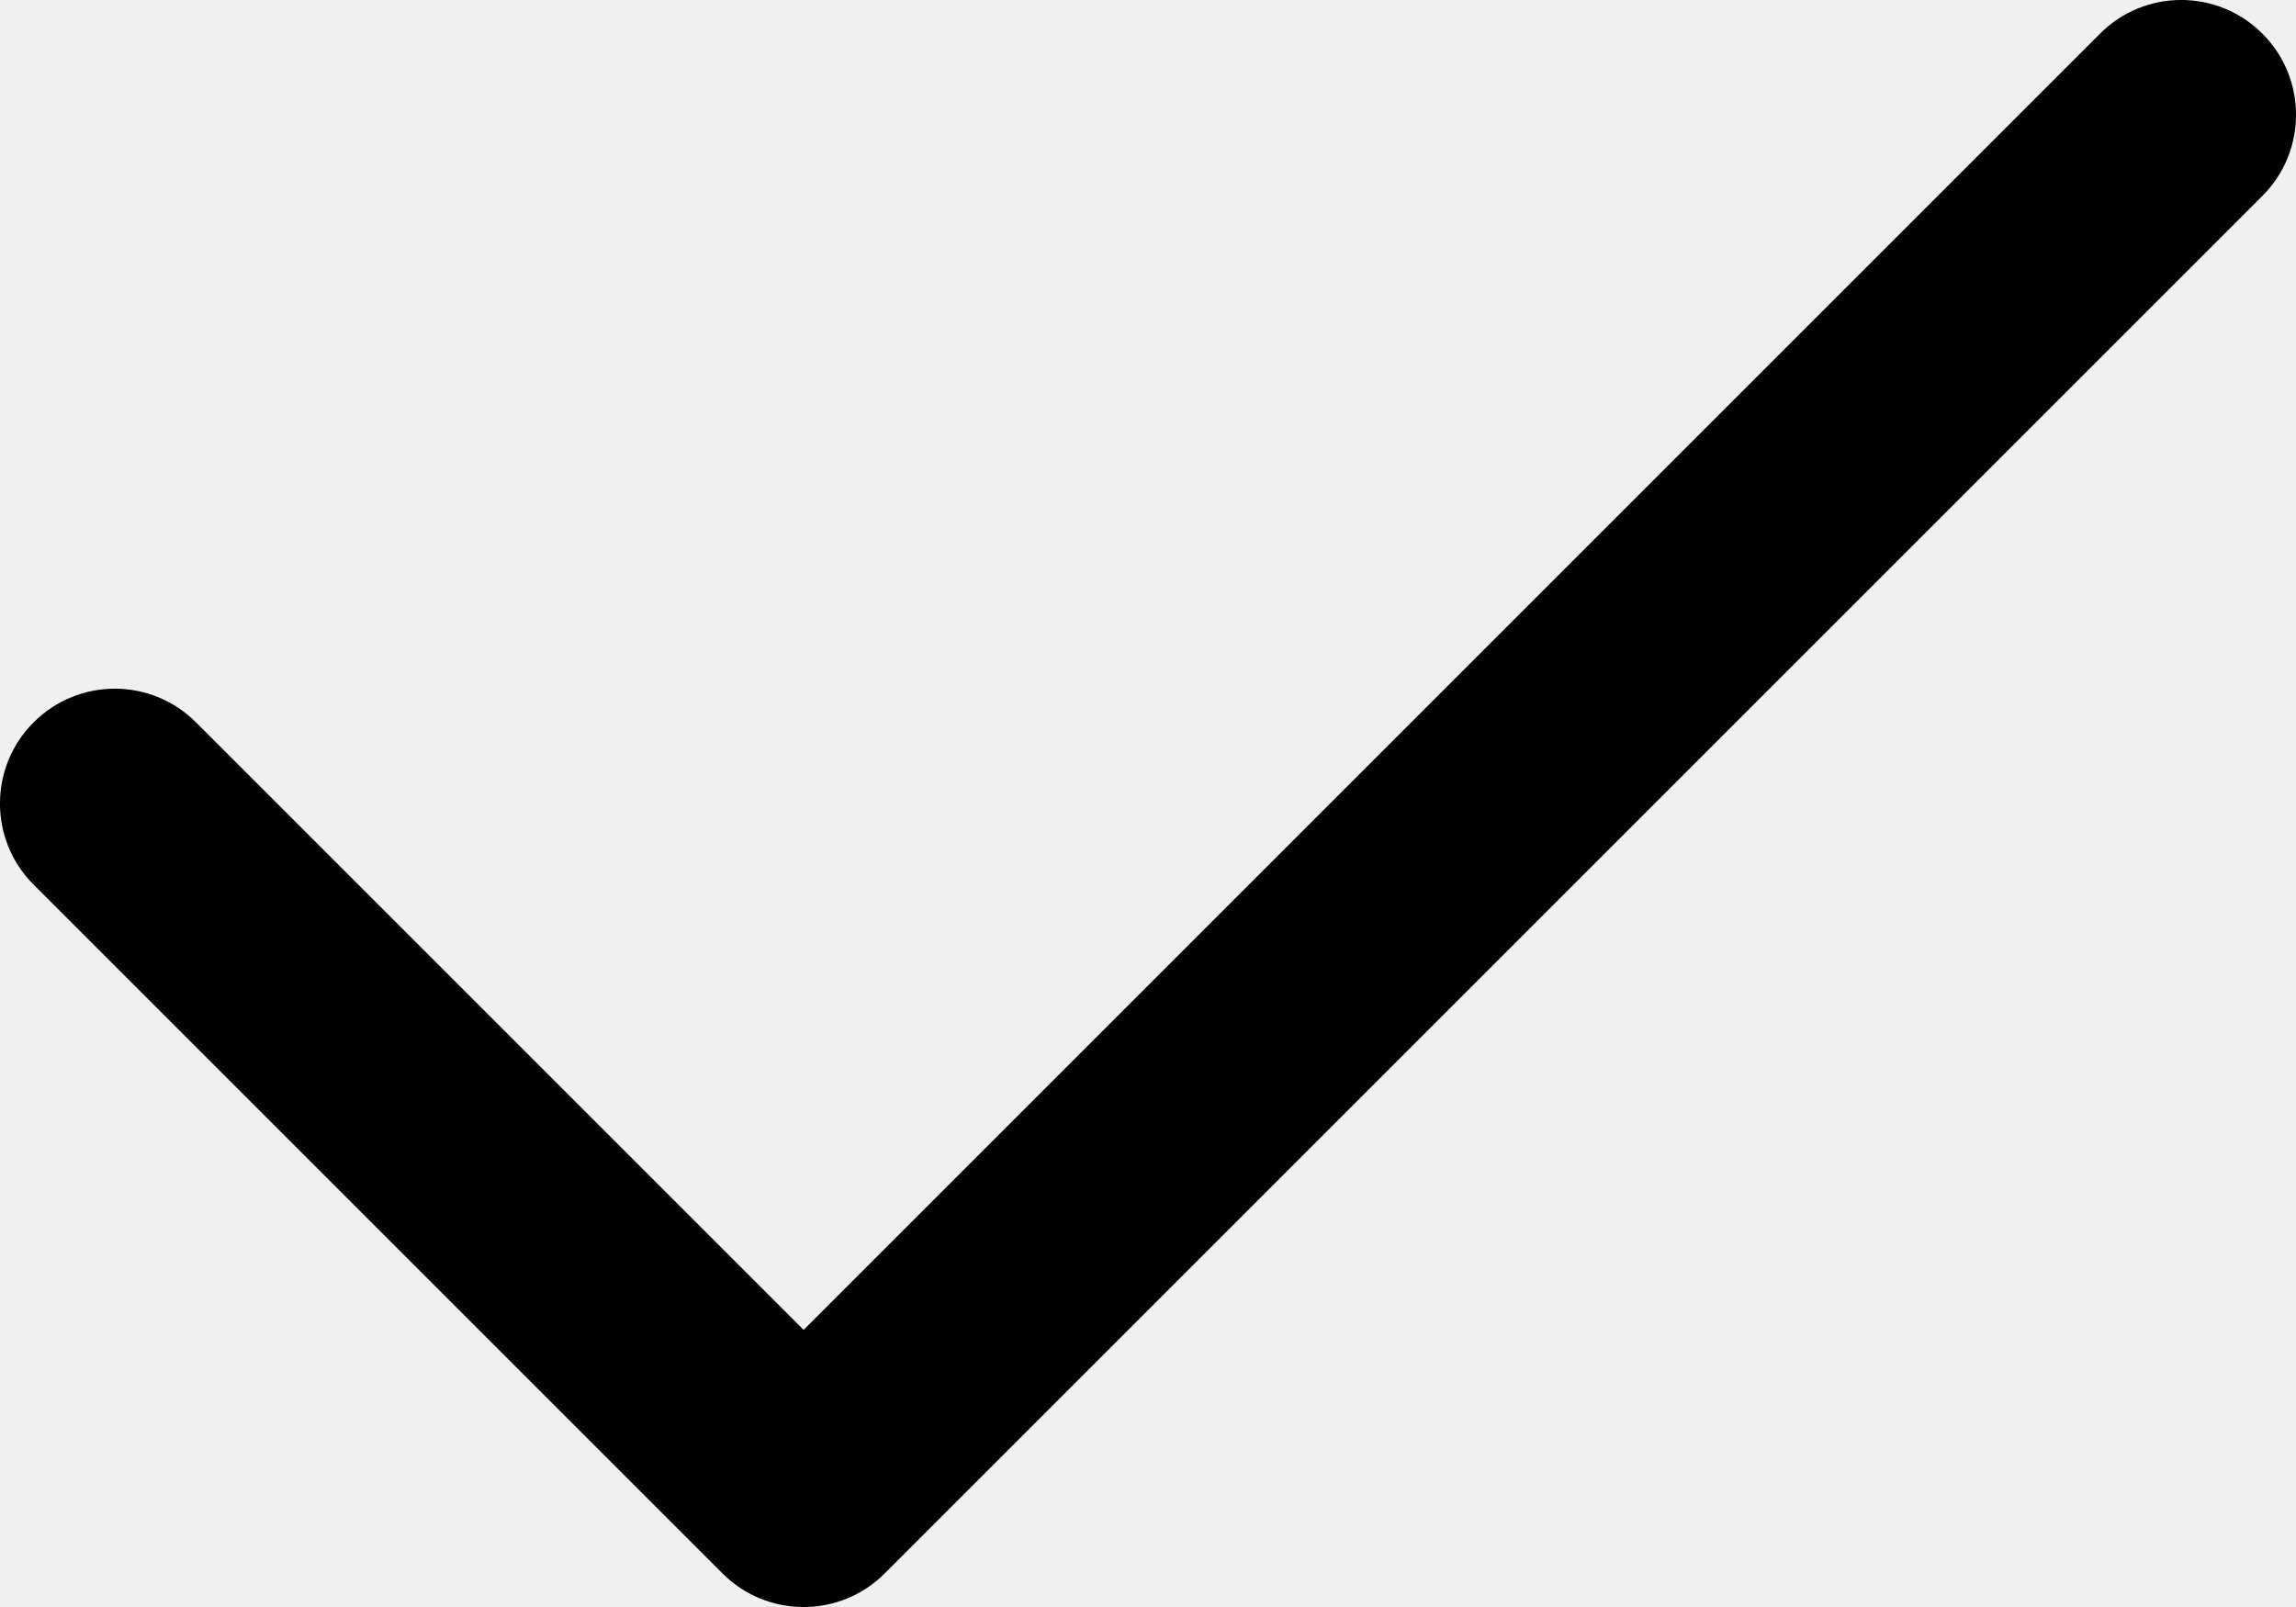
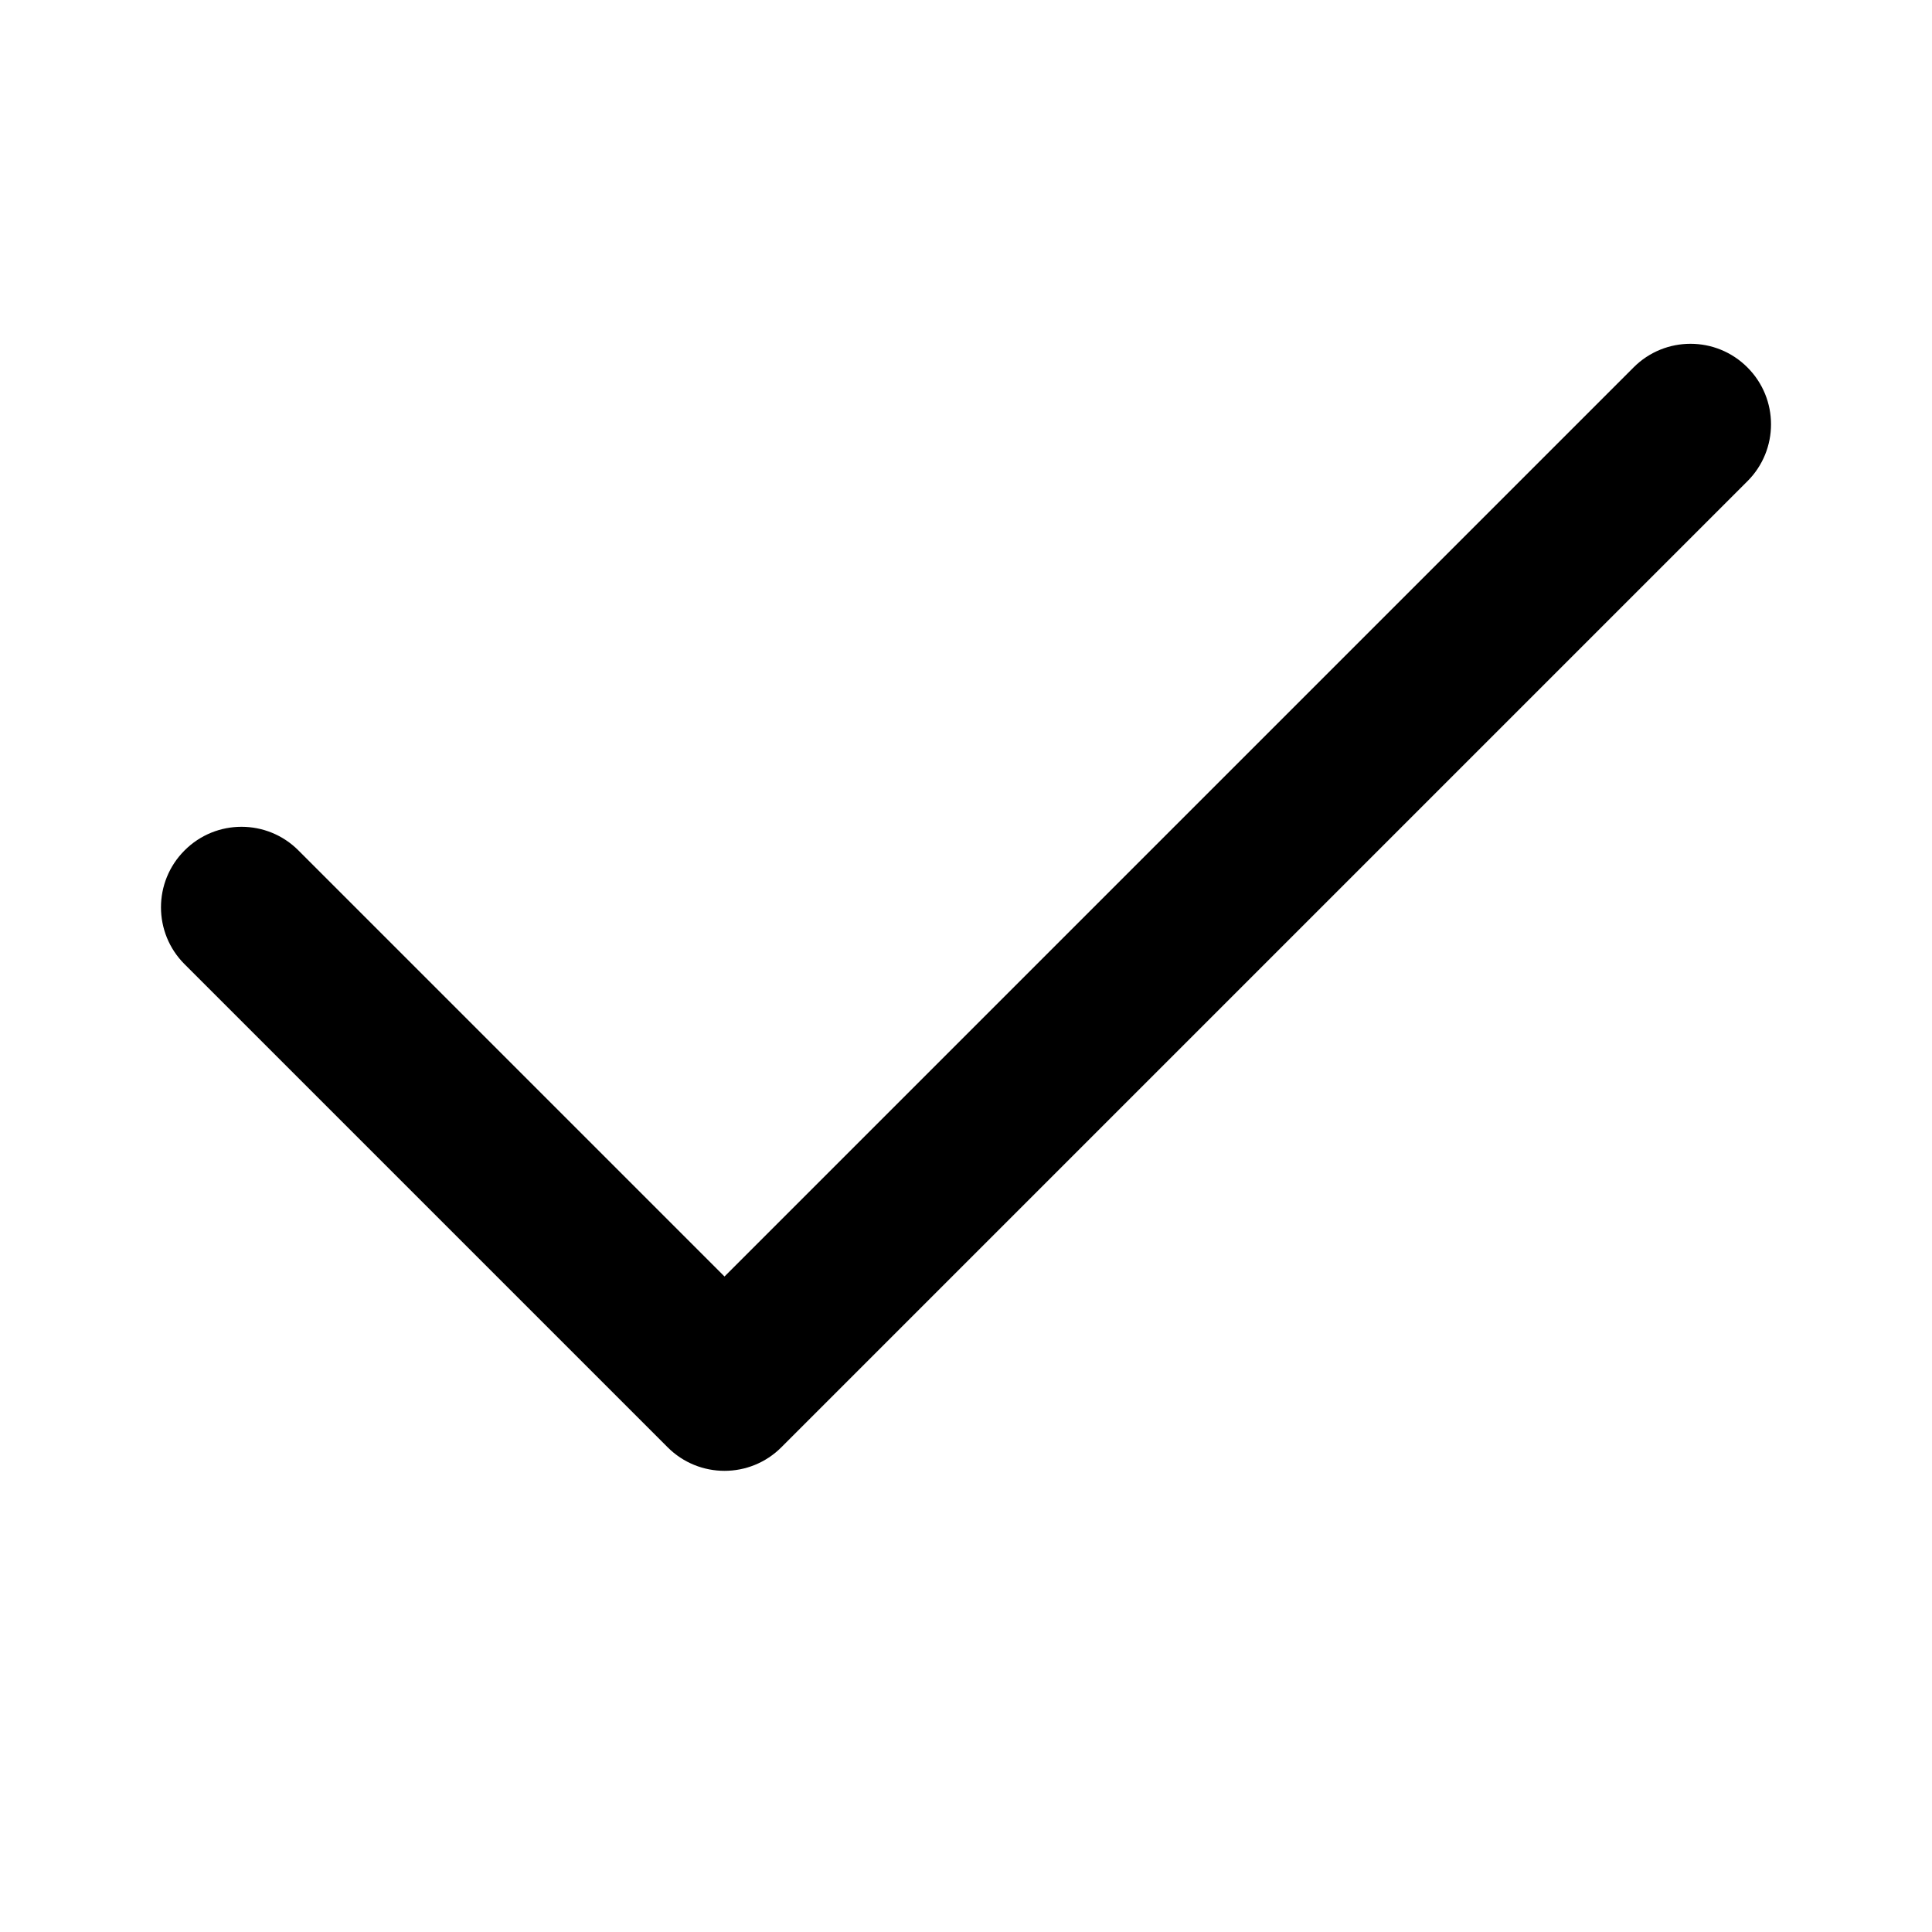
- <svg xmlns="http://www.w3.org/2000/svg" width="20px" height="14px" viewBox="0 0 20 14" version="1.1">
-   <g id="Test-2" stroke="none" stroke-width="1" fill="currentColor" fill-rule="evenodd">
-     <g id="-Icons-/-Black-/-Layer-Check" transform="translate(-2, -5)" fill="#currentColor">
-       <path d="M3.707,11.293 C3.317,10.902 2.683,10.902 2.293,11.293 C1.902,11.683 1.902,12.317 2.293,12.707 L8.293,18.707 C8.683,19.098 9.317,19.098 9.707,18.707 L21.707,6.707 C22.098,6.317 22.098,5.683 21.707,5.293 C21.317,4.902 20.683,4.902 20.293,5.293 L9,16.586 L3.707,11.293 Z" id="Icon-Fill" />
-     </g>
-   </g>
+ <svg xmlns="http://www.w3.org/2000/svg" width="24" height="24" viewBox="0 0 24 24" fill="none">
+   <rect width="24" height="24" fill="white" />
+   <path fill-rule="evenodd" clip-rule="evenodd" d="M3.707 10.564C3.317 10.173 2.683 10.173 2.293 10.564C1.902 10.954 1.902 11.588 2.293 11.978L8.293 17.978C8.683 18.369 9.317 18.369 9.707 17.978L21.707 5.978C22.098 5.588 22.098 4.954 21.707 4.564C21.317 4.173 20.683 4.173 20.293 4.564L9 15.857L3.707 10.564Z" fill="currentColor" />
</svg>
